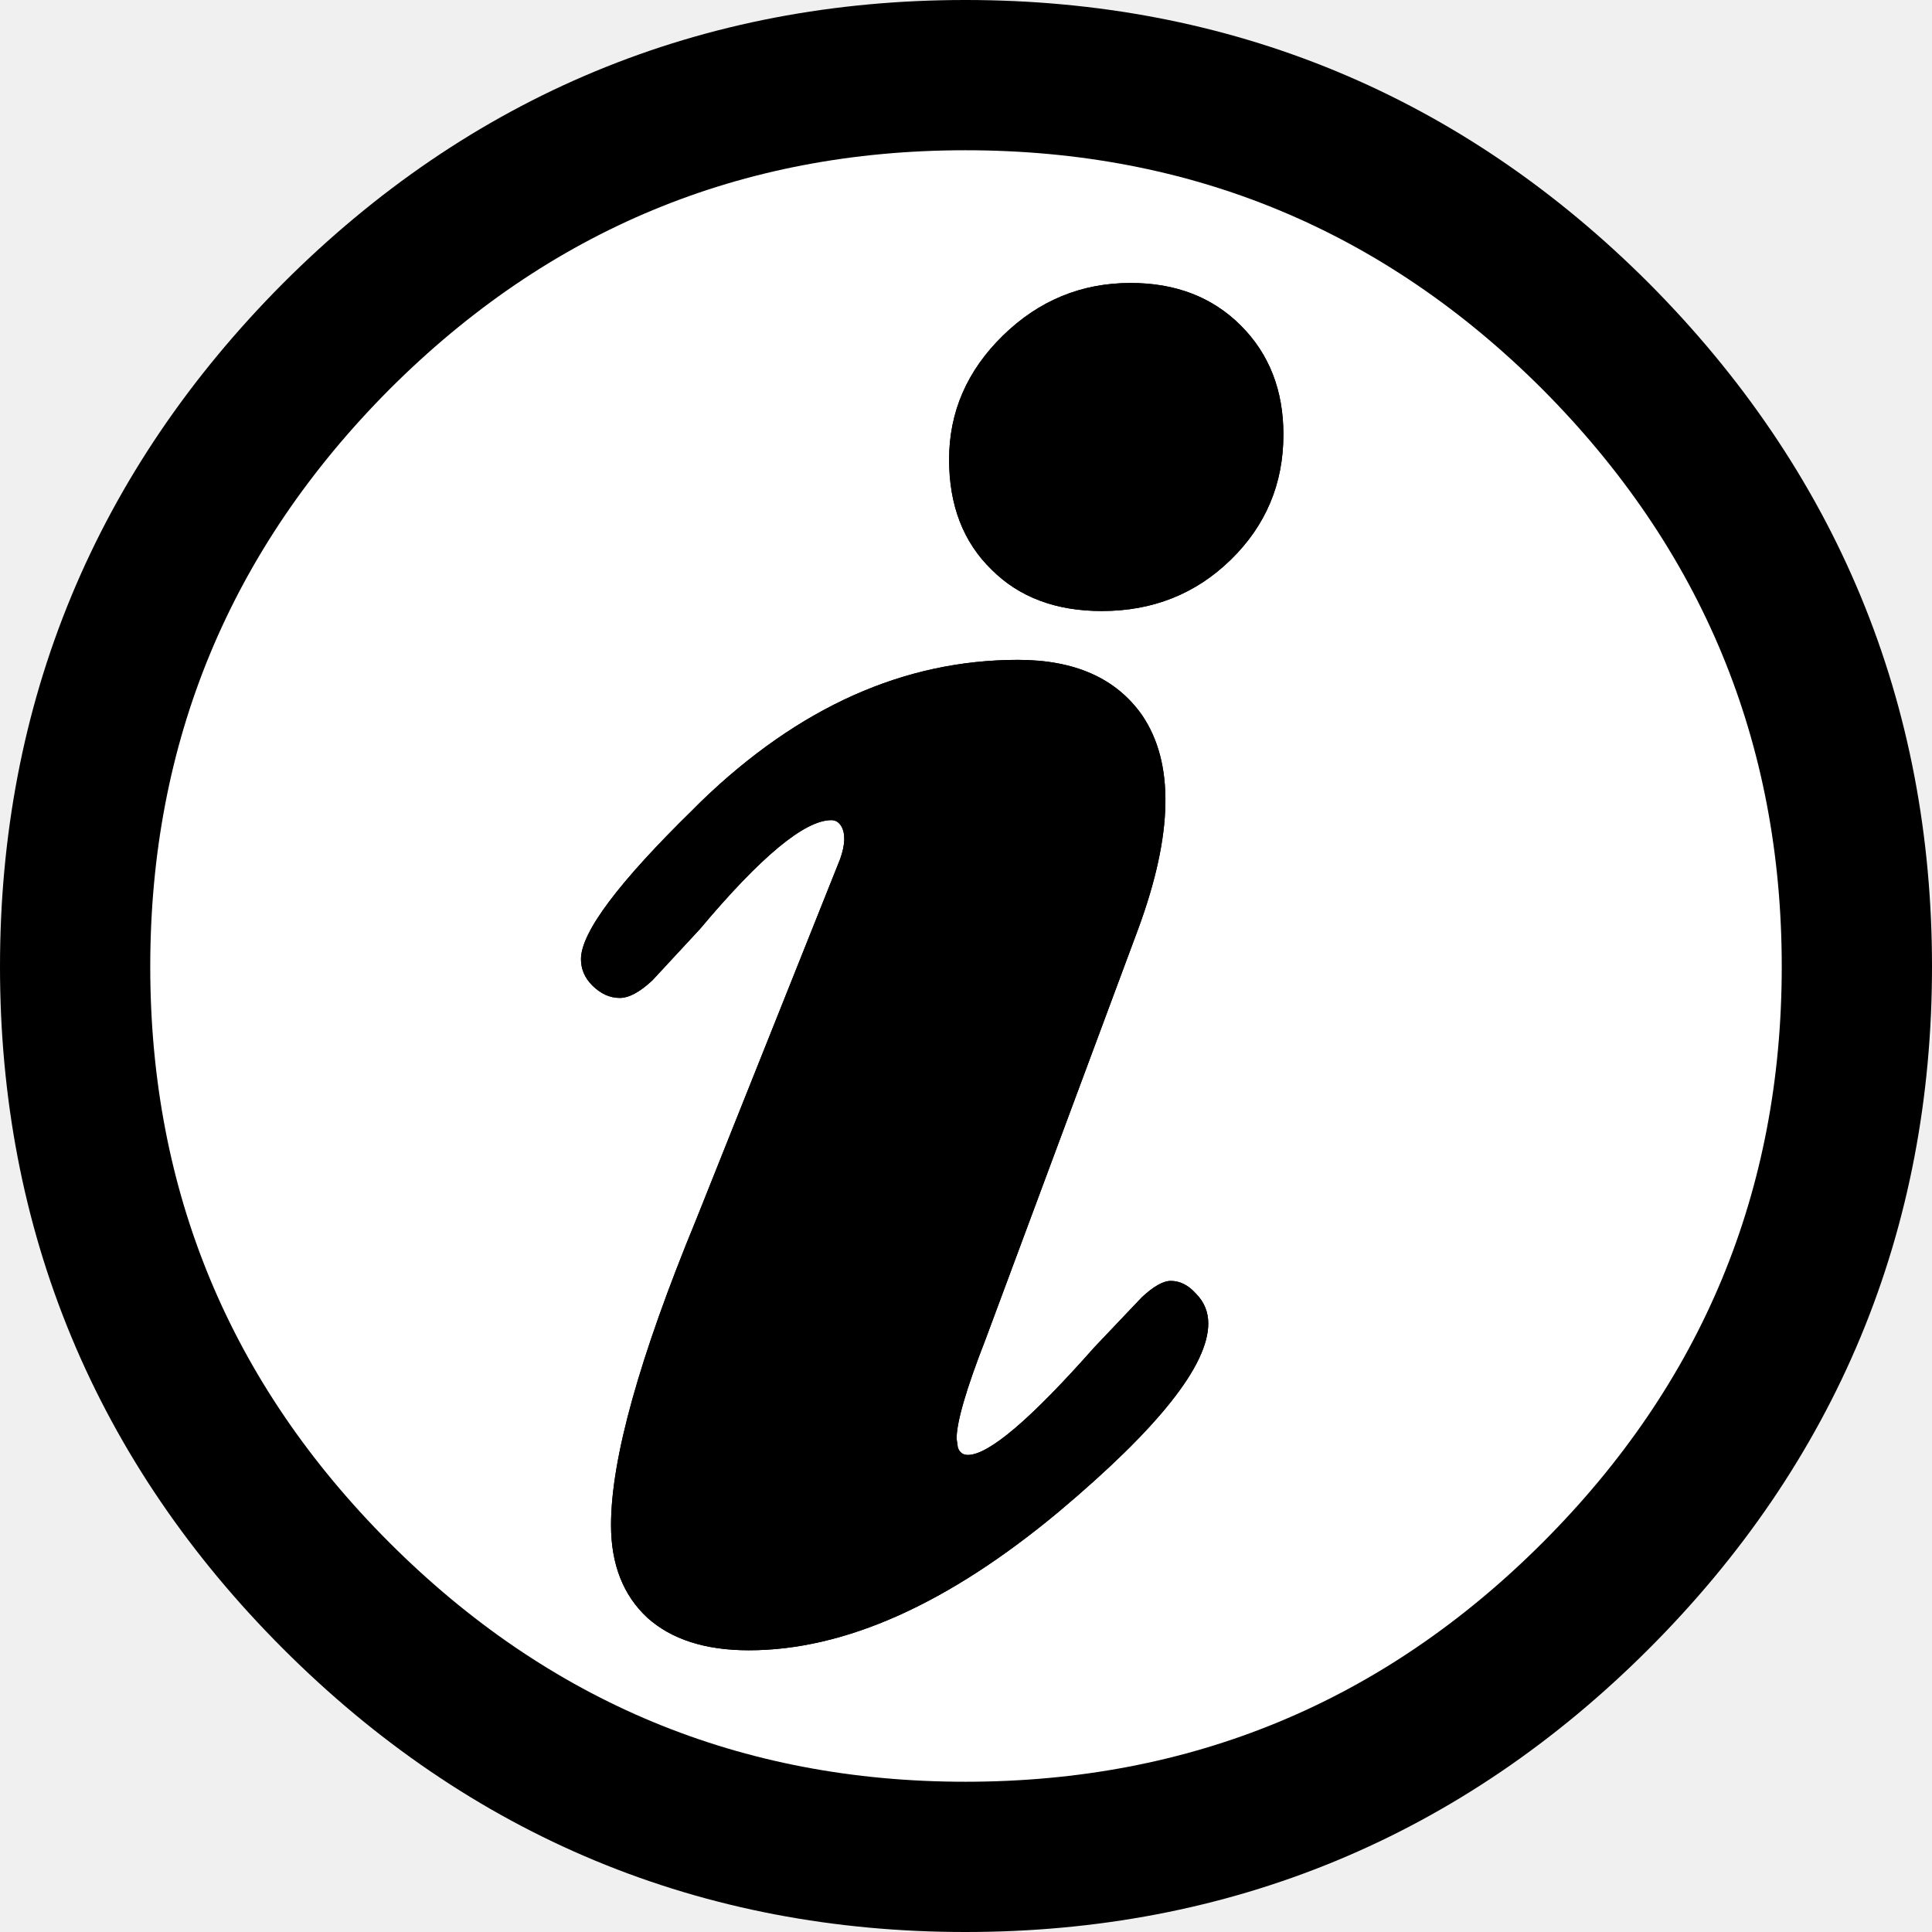
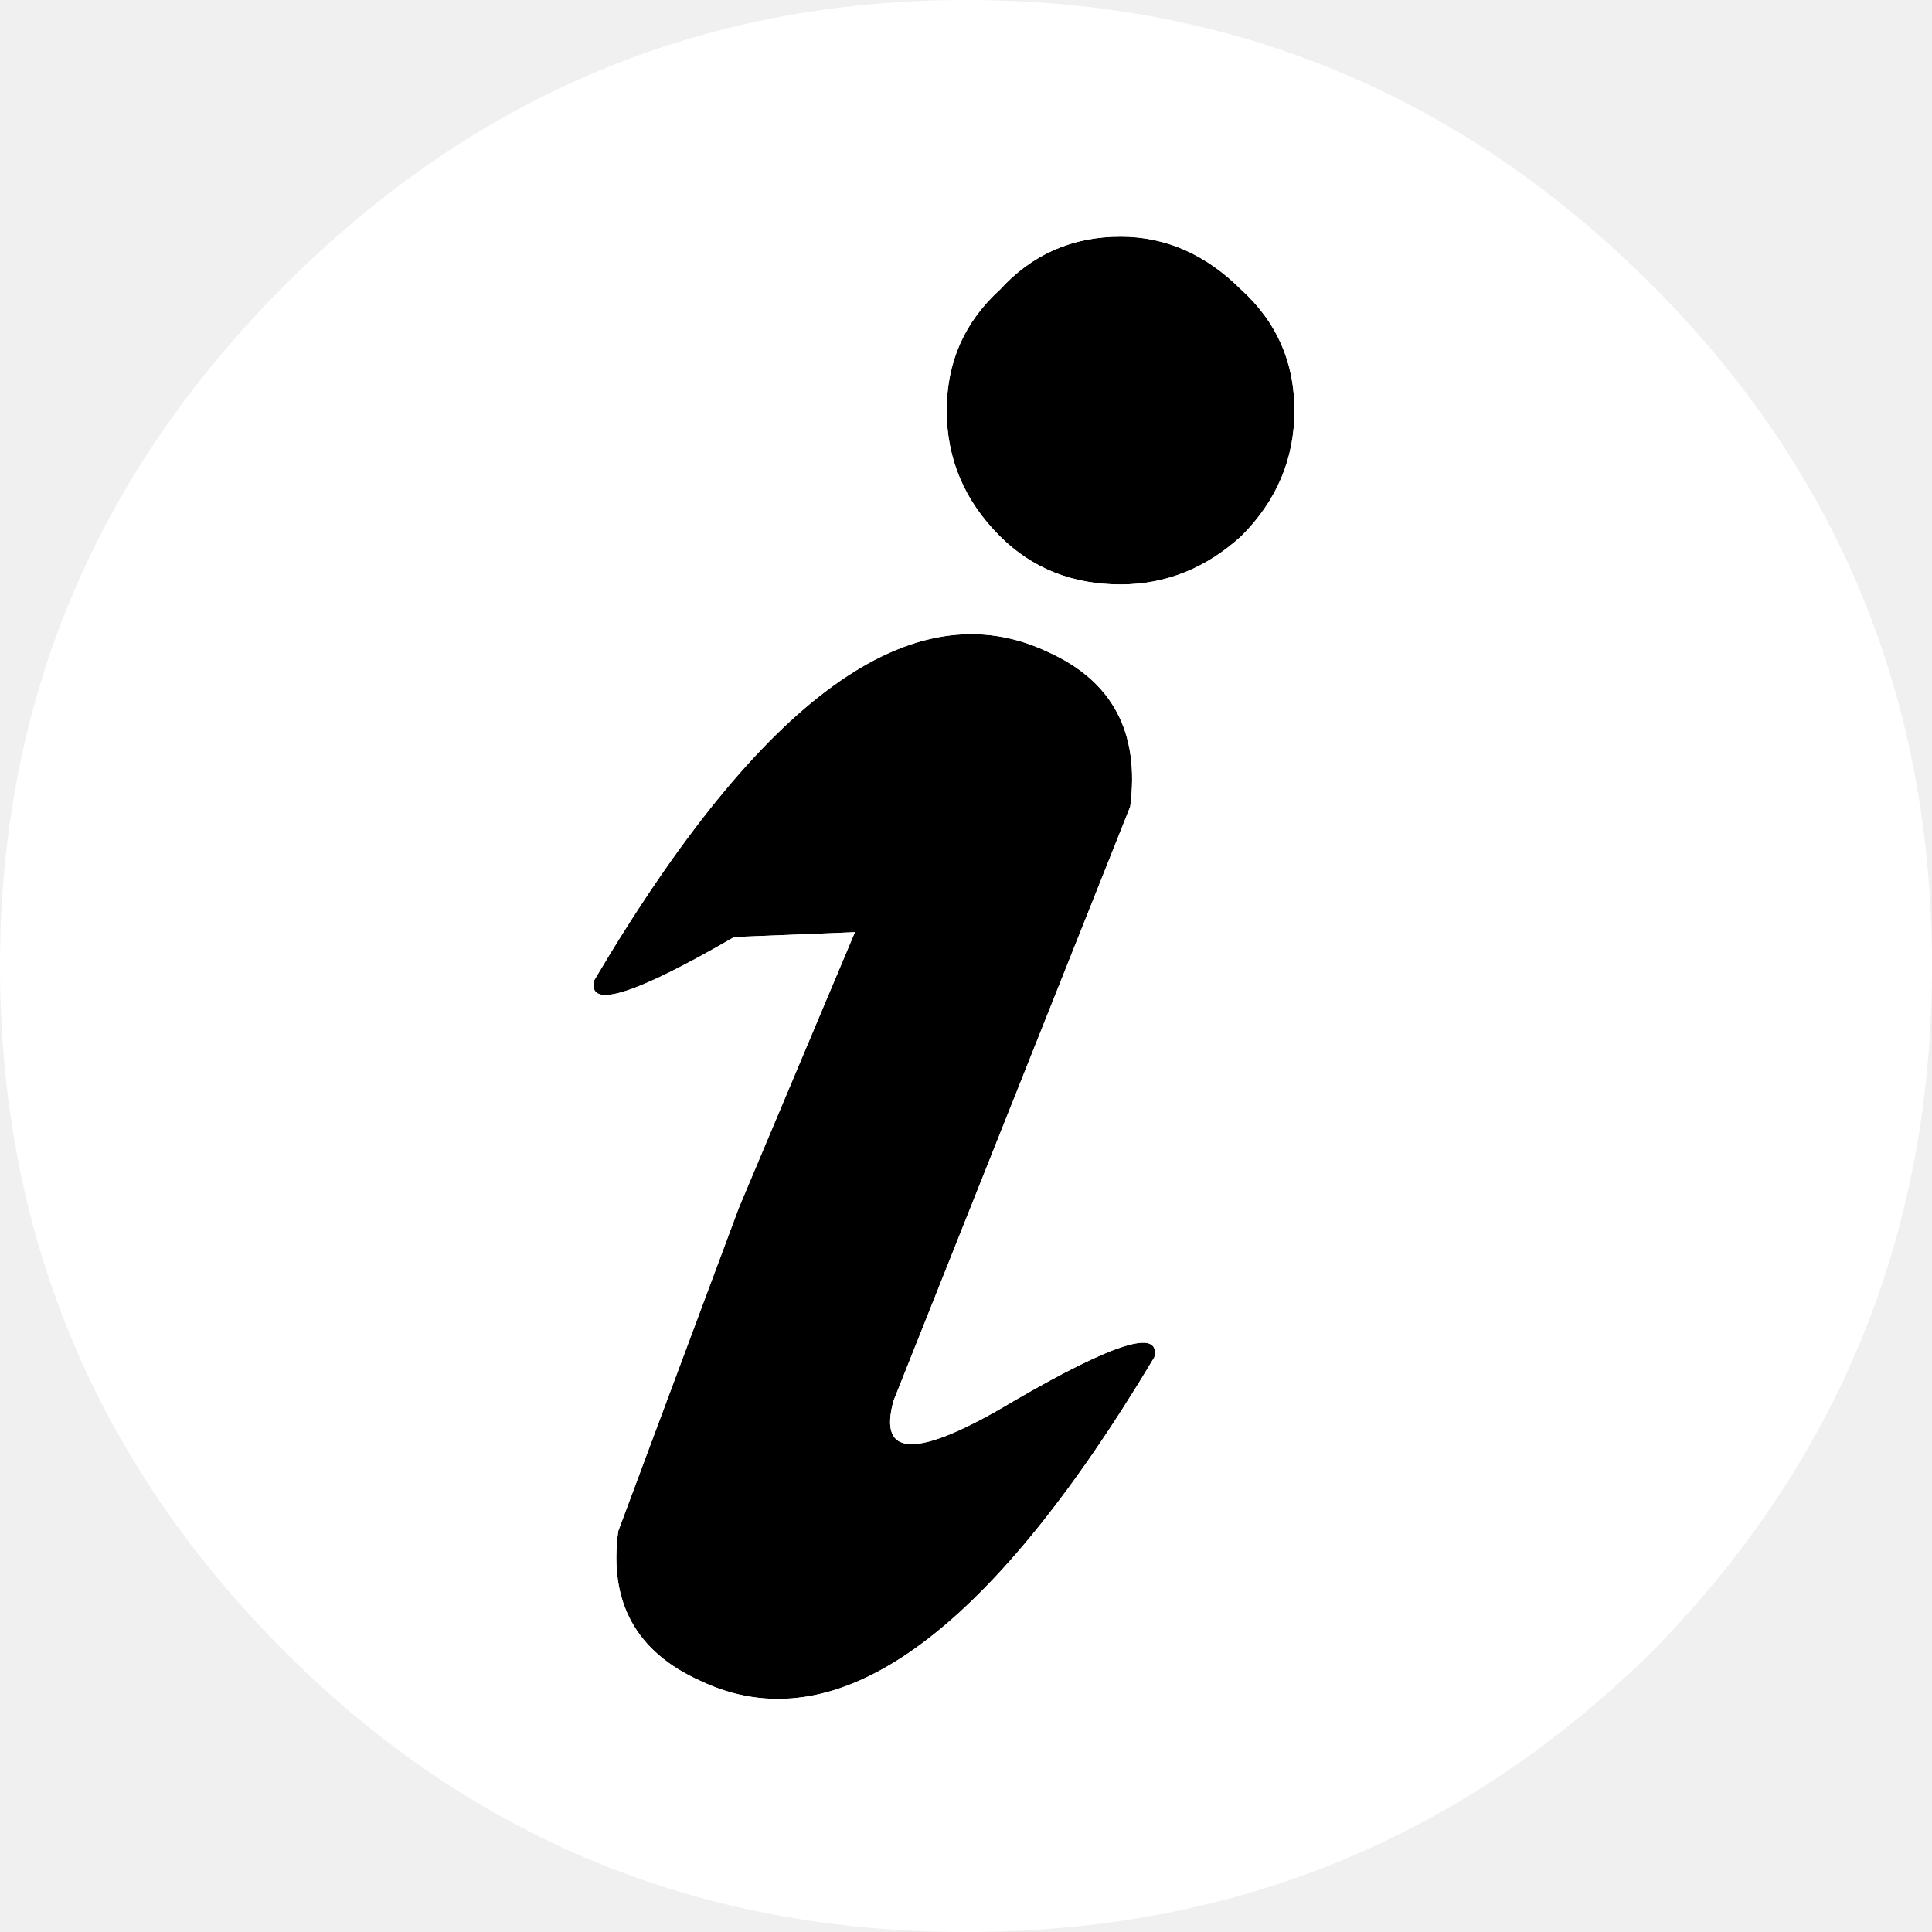
- <svg xmlns="http://www.w3.org/2000/svg" height="77.15" width="77.15" version="1.1" id="svg12">
-   <defs id="defs16" />
-   <g transform="translate(5.5,5.5)" id="g10">
-     <path d="m 56.1,10.05 q 9.55,9.6 9.55,23.05 0,13.45 -9.55,23 -9.55,9.55 -23.05,9.55 -13.45,0 -23,-9.55 -9.55,-9.55 -9.55,-23 0,-13.45 9.55,-23.05 9.55,-9.55 23,-9.55 13.5,0 23.05,9.55" id="path2" style="display:inline;fill:#000000;fill-rule:evenodd;stroke:none" />
-     <path d="M 56.1,10.05 Q 46.55,0.5 33.05,0.5 q -13.45,0 -23,9.55 -9.55,9.6 -9.55,23.05 0,13.45 9.55,23 9.55,9.55 23,9.55 13.5,0 23.05,-9.55 9.55,-9.55 9.55,-23 0,-13.45 -9.55,-23.05 z" stroke-linejoin="miter-clip" stroke-miterlimit="10.0" id="path4" style="display:inline;fill:none;stroke:#000000;stroke-width:12;stroke-linecap:round;stroke-miterlimit:10" />
-     <path d="m 56.1,10.05 q 9.55,9.6 9.55,23.05 0,13.45 -9.55,23 -9.55,9.55 -23.05,9.55 -13.45,0 -23,-9.55 -9.55,-9.55 -9.55,-23 0,-13.45 9.55,-23.05 9.55,-9.55 23,-9.55 13.5,0 23.05,9.55 m -10.35,1.8 q 0,-2.65 -1.7,-4.35 -1.7,-1.7 -4.4,-1.7 -2.95,0 -5.1,2.1 -2.15,2.1 -2.15,4.95 0,2.75 1.7,4.4 1.65,1.65 4.4,1.65 3.05,0 5.15,-2.05 2.1,-2.05 2.1,-5 m -3.5,34.3 q -0.45,-0.5 -1,-0.5 -0.45,0 -1.15,0.65 l -1.9,2 q -3.8,4.3 -5.05,4.3 -0.3,0 -0.4,-0.3 L 32.7,51.95 q 0,-1 1.15,-3.95 l 6.1,-16.4 q 2.1,-5.7 0.15,-8.55 -1.55,-2.2 -4.95,-2.2 -6.8,0 -12.65,5.65 l -0.3,0.3 q -4.5,4.4 -4.5,6 0,0.6 0.45,1.05 0.5,0.5 1.1,0.5 0.55,0 1.3,-0.7 l 1.9,-2.05 q 3.65,-4.35 5.25,-4.35 0.25,0 0.4,0.25 0.25,0.45 -0.05,1.3 L 22.3,43.2 q -3.4,8.25 -3.4,12.2 0,2.35 1.45,3.7 1.45,1.3 4.05,1.3 5.75,0 12.4,-5.55 5.95,-5 5.95,-7.5 0,-0.7 -0.5,-1.2" id="path6" style="display:inline;fill:#ffffff;fill-rule:evenodd;stroke:none" />
-     <path d="m 42.25,46.15 q 0.5,0.5 0.5,1.2 0,2.5 -5.95,7.5 -6.65,5.55 -12.4,5.55 -2.6,0 -4.05,-1.3 -1.45,-1.35 -1.45,-3.7 0,-3.95 3.4,-12.2 l 5.75,-14.4 q 0.3,-0.85 0.05,-1.3 -0.15,-0.25 -0.4,-0.25 -1.6,0 -5.25,4.35 l -1.9,2.05 q -0.75,0.7 -1.3,0.7 -0.6,0 -1.1,-0.5 -0.45,-0.45 -0.45,-1.05 0,-1.6 4.5,-6 l 0.3,-0.3 q 5.85,-5.65 12.65,-5.65 3.4,0 4.95,2.2 1.95,2.85 -0.15,8.55 L 33.85,48 q -1.15,2.95 -1.15,3.95 l 0.05,0.35 q 0.1,0.3 0.4,0.3 1.25,0 5.05,-4.3 l 1.9,-2 q 0.7,-0.65 1.15,-0.65 0.55,0 1,0.5 m 3.5,-34.3 q 0,2.95 -2.1,5 -2.1,2.05 -5.15,2.05 -2.75,0 -4.4,-1.65 -1.7,-1.65 -1.7,-4.4 0,-2.85 2.15,-4.95 2.15,-2.1 5.1,-2.1 2.7,0 4.4,1.7 1.7,1.7 1.7,4.35" id="path8" style="display:inline;fill:#000000;fill-rule:evenodd;stroke:none" />
+ <svg xmlns="http://www.w3.org/2000/svg" height="20.0px" width="20.0px">
+   <g transform="matrix(1.0, 0.0, 0.0, 1.0, 10.0, 9.55)">
+     <path d="M0.85 -2.8 Q1.85 -2.35 1.7 -1.2 L-0.75 4.95 Q-1.0 5.85 0.5 4.95 2.05 4.05 1.95 4.5 -0.65 8.85 -2.75 7.85 -3.75 7.4 -3.6 6.3 L-2.35 2.95 -1.15 0.1 -2.4 0.15 Q-3.95 1.05 -3.85 0.6 -1.25 -3.8 0.85 -2.8 M2.85 -4.0 Q2.3 -3.5 1.6 -3.5 0.85 -3.5 0.35 -4.0 -0.2 -4.55 -0.2 -5.3 -0.2 -6.05 0.35 -6.55 0.85 -7.1 1.6 -7.1 2.3 -7.1 2.85 -6.55 3.4 -6.05 3.4 -5.3 3.4 -4.55 2.85 -4.0" fill="#000000" fill-rule="evenodd" stroke="none" />
+     <path d="M0.0 -9.55 Q4.15 -9.55 7.1 -6.6 10.0 -3.7 10.0 0.45 10.0 4.6 7.1 7.55 4.15 10.45 0.0 10.45 -4.15 10.45 -7.05 7.55 -10.0 4.6 -10.0 0.45 -10.0 -3.65 -7.05 -6.6 -4.1 -9.55 0.0 -9.55 M0.85 -2.8 Q-1.25 -3.8 -3.85 0.6 -3.95 1.05 -2.4 0.15 L-1.15 0.1 -2.35 2.95 -3.6 6.3 Q-3.75 7.4 -2.75 7.85 -0.65 8.85 1.95 4.5 2.05 4.05 0.5 4.95 -1.0 5.85 -0.75 4.95 L1.7 -1.2 Q1.85 -2.35 0.85 -2.8 M2.85 -4.0 Q3.4 -4.55 3.4 -5.3 3.4 -6.05 2.85 -6.55 2.3 -7.1 1.6 -7.1 0.85 -7.1 0.35 -6.55 -0.2 -6.05 -0.2 -5.3 -0.2 -4.55 0.35 -4.0 0.85 -3.5 1.6 -3.5 2.3 -3.5 2.85 -4.0" fill="#ffffff" fill-rule="evenodd" stroke="none" />
  </g>
</svg>
